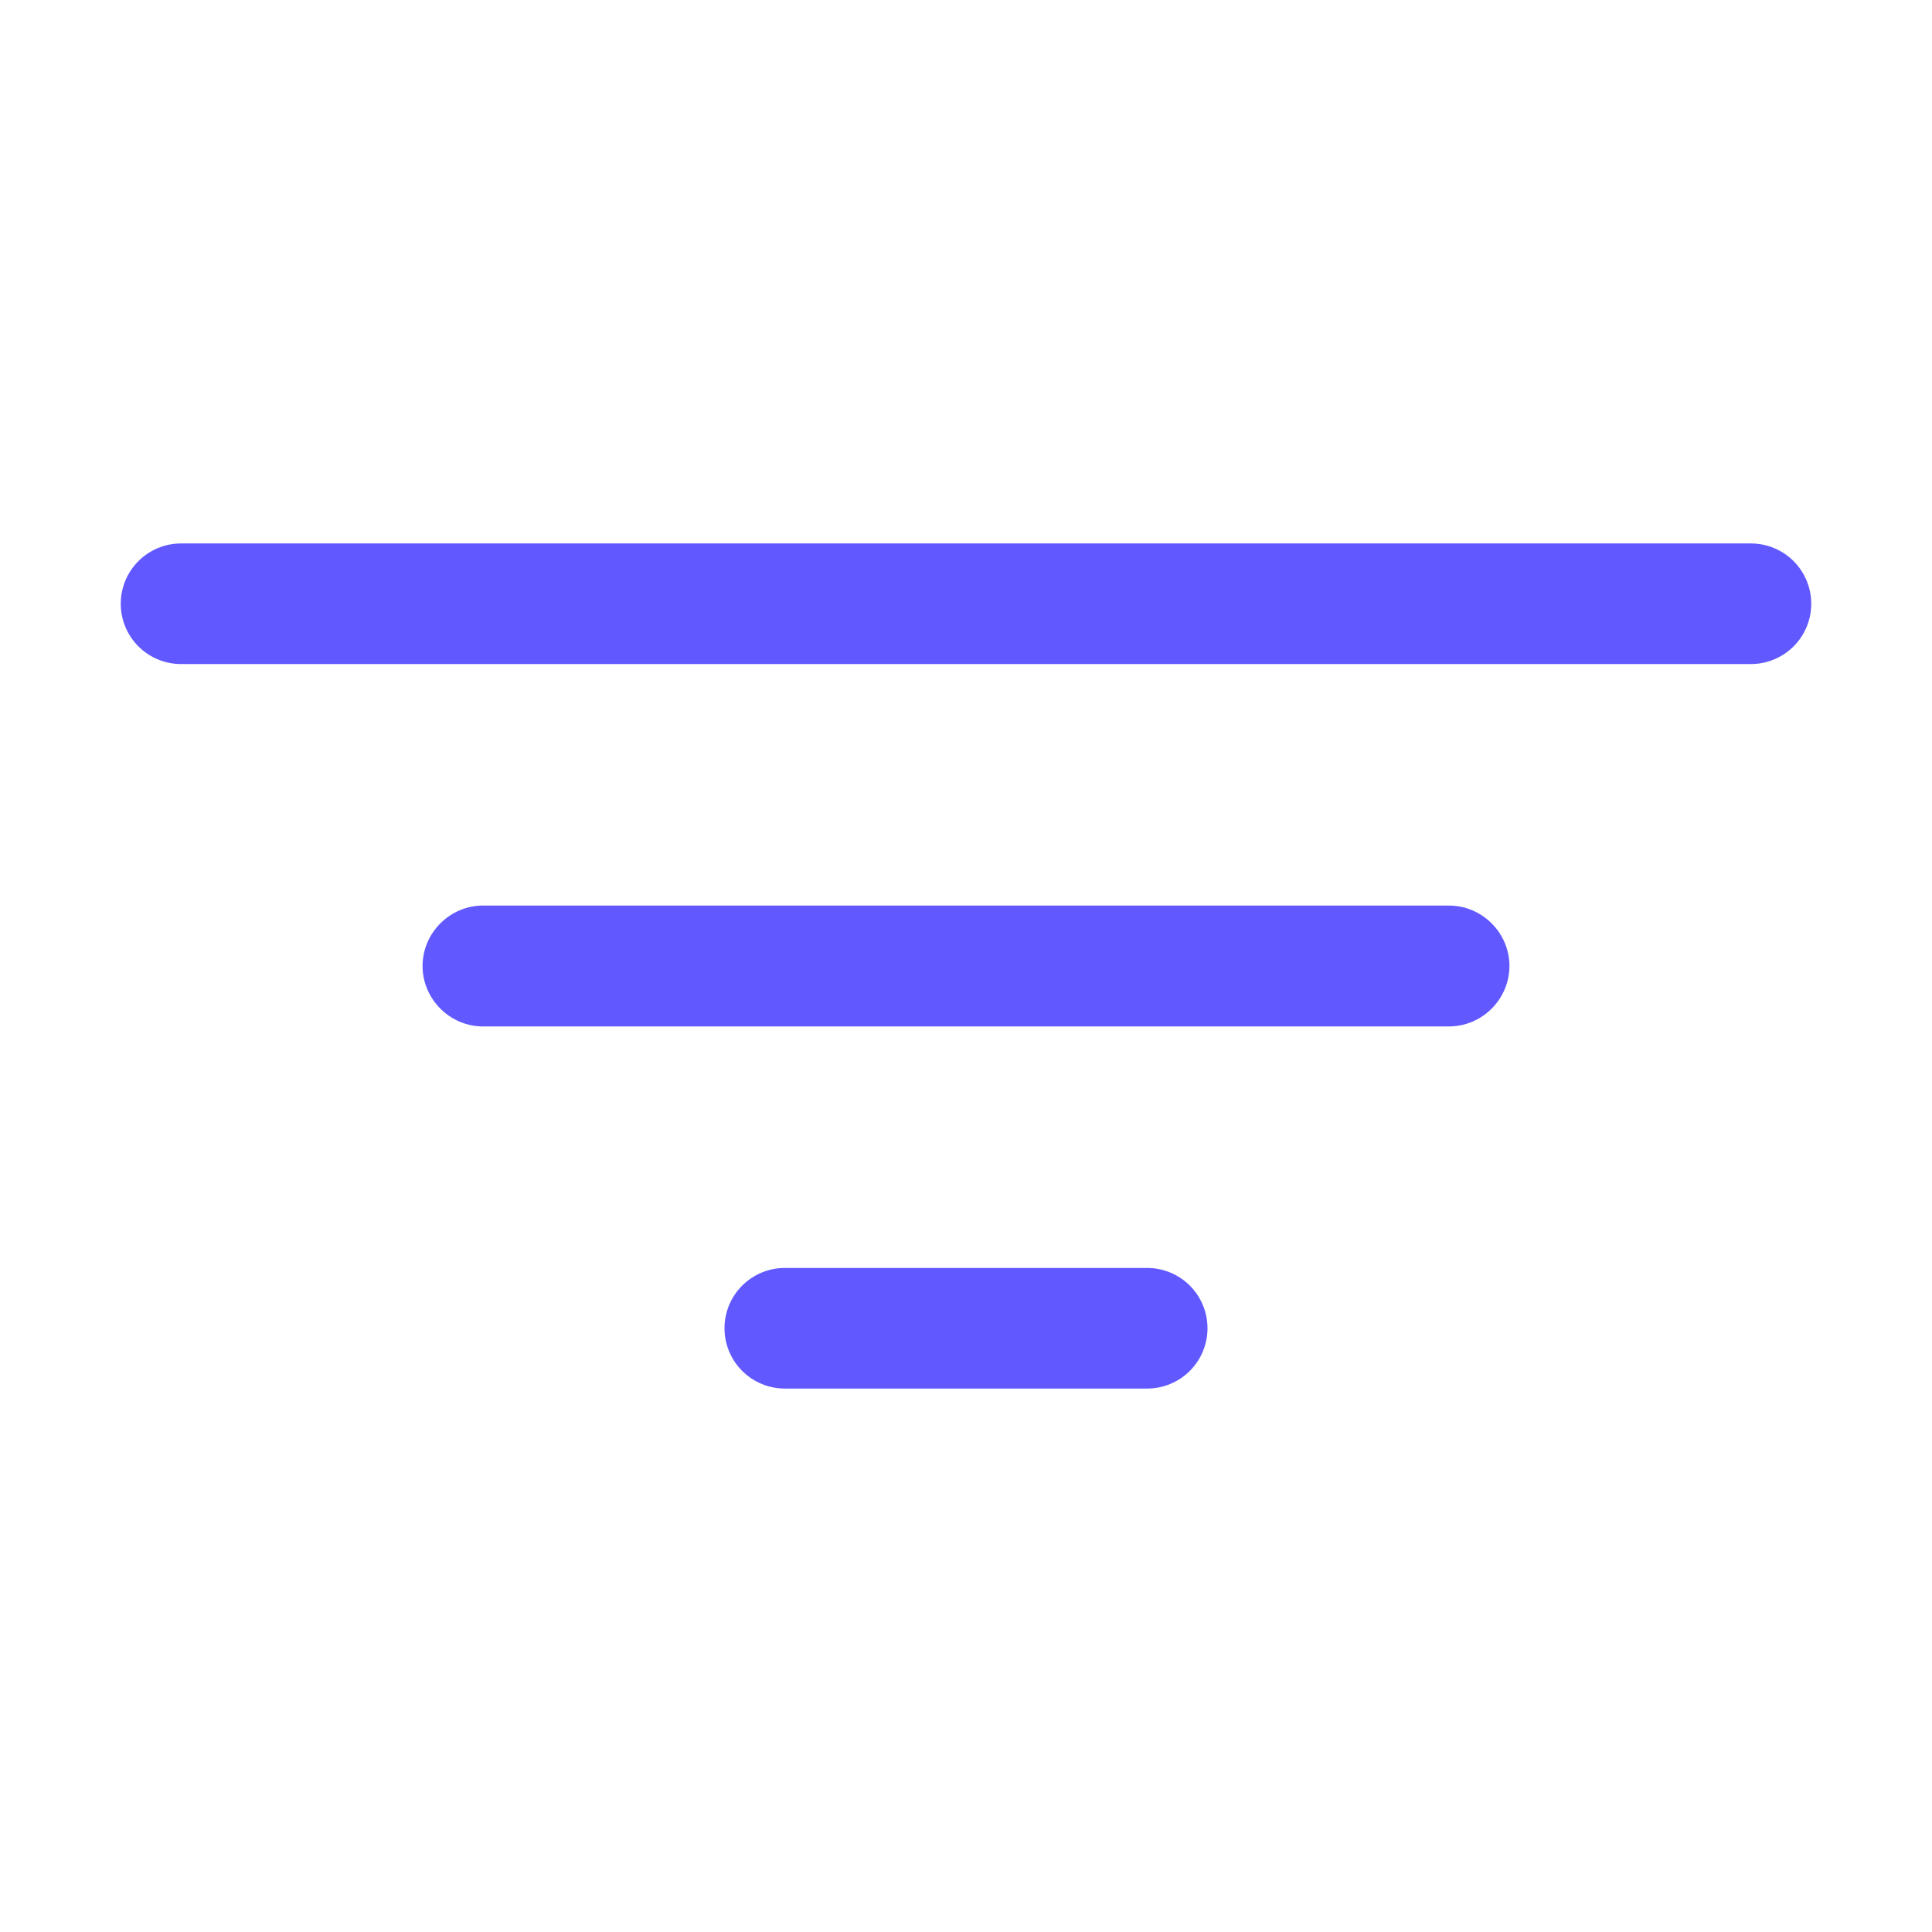
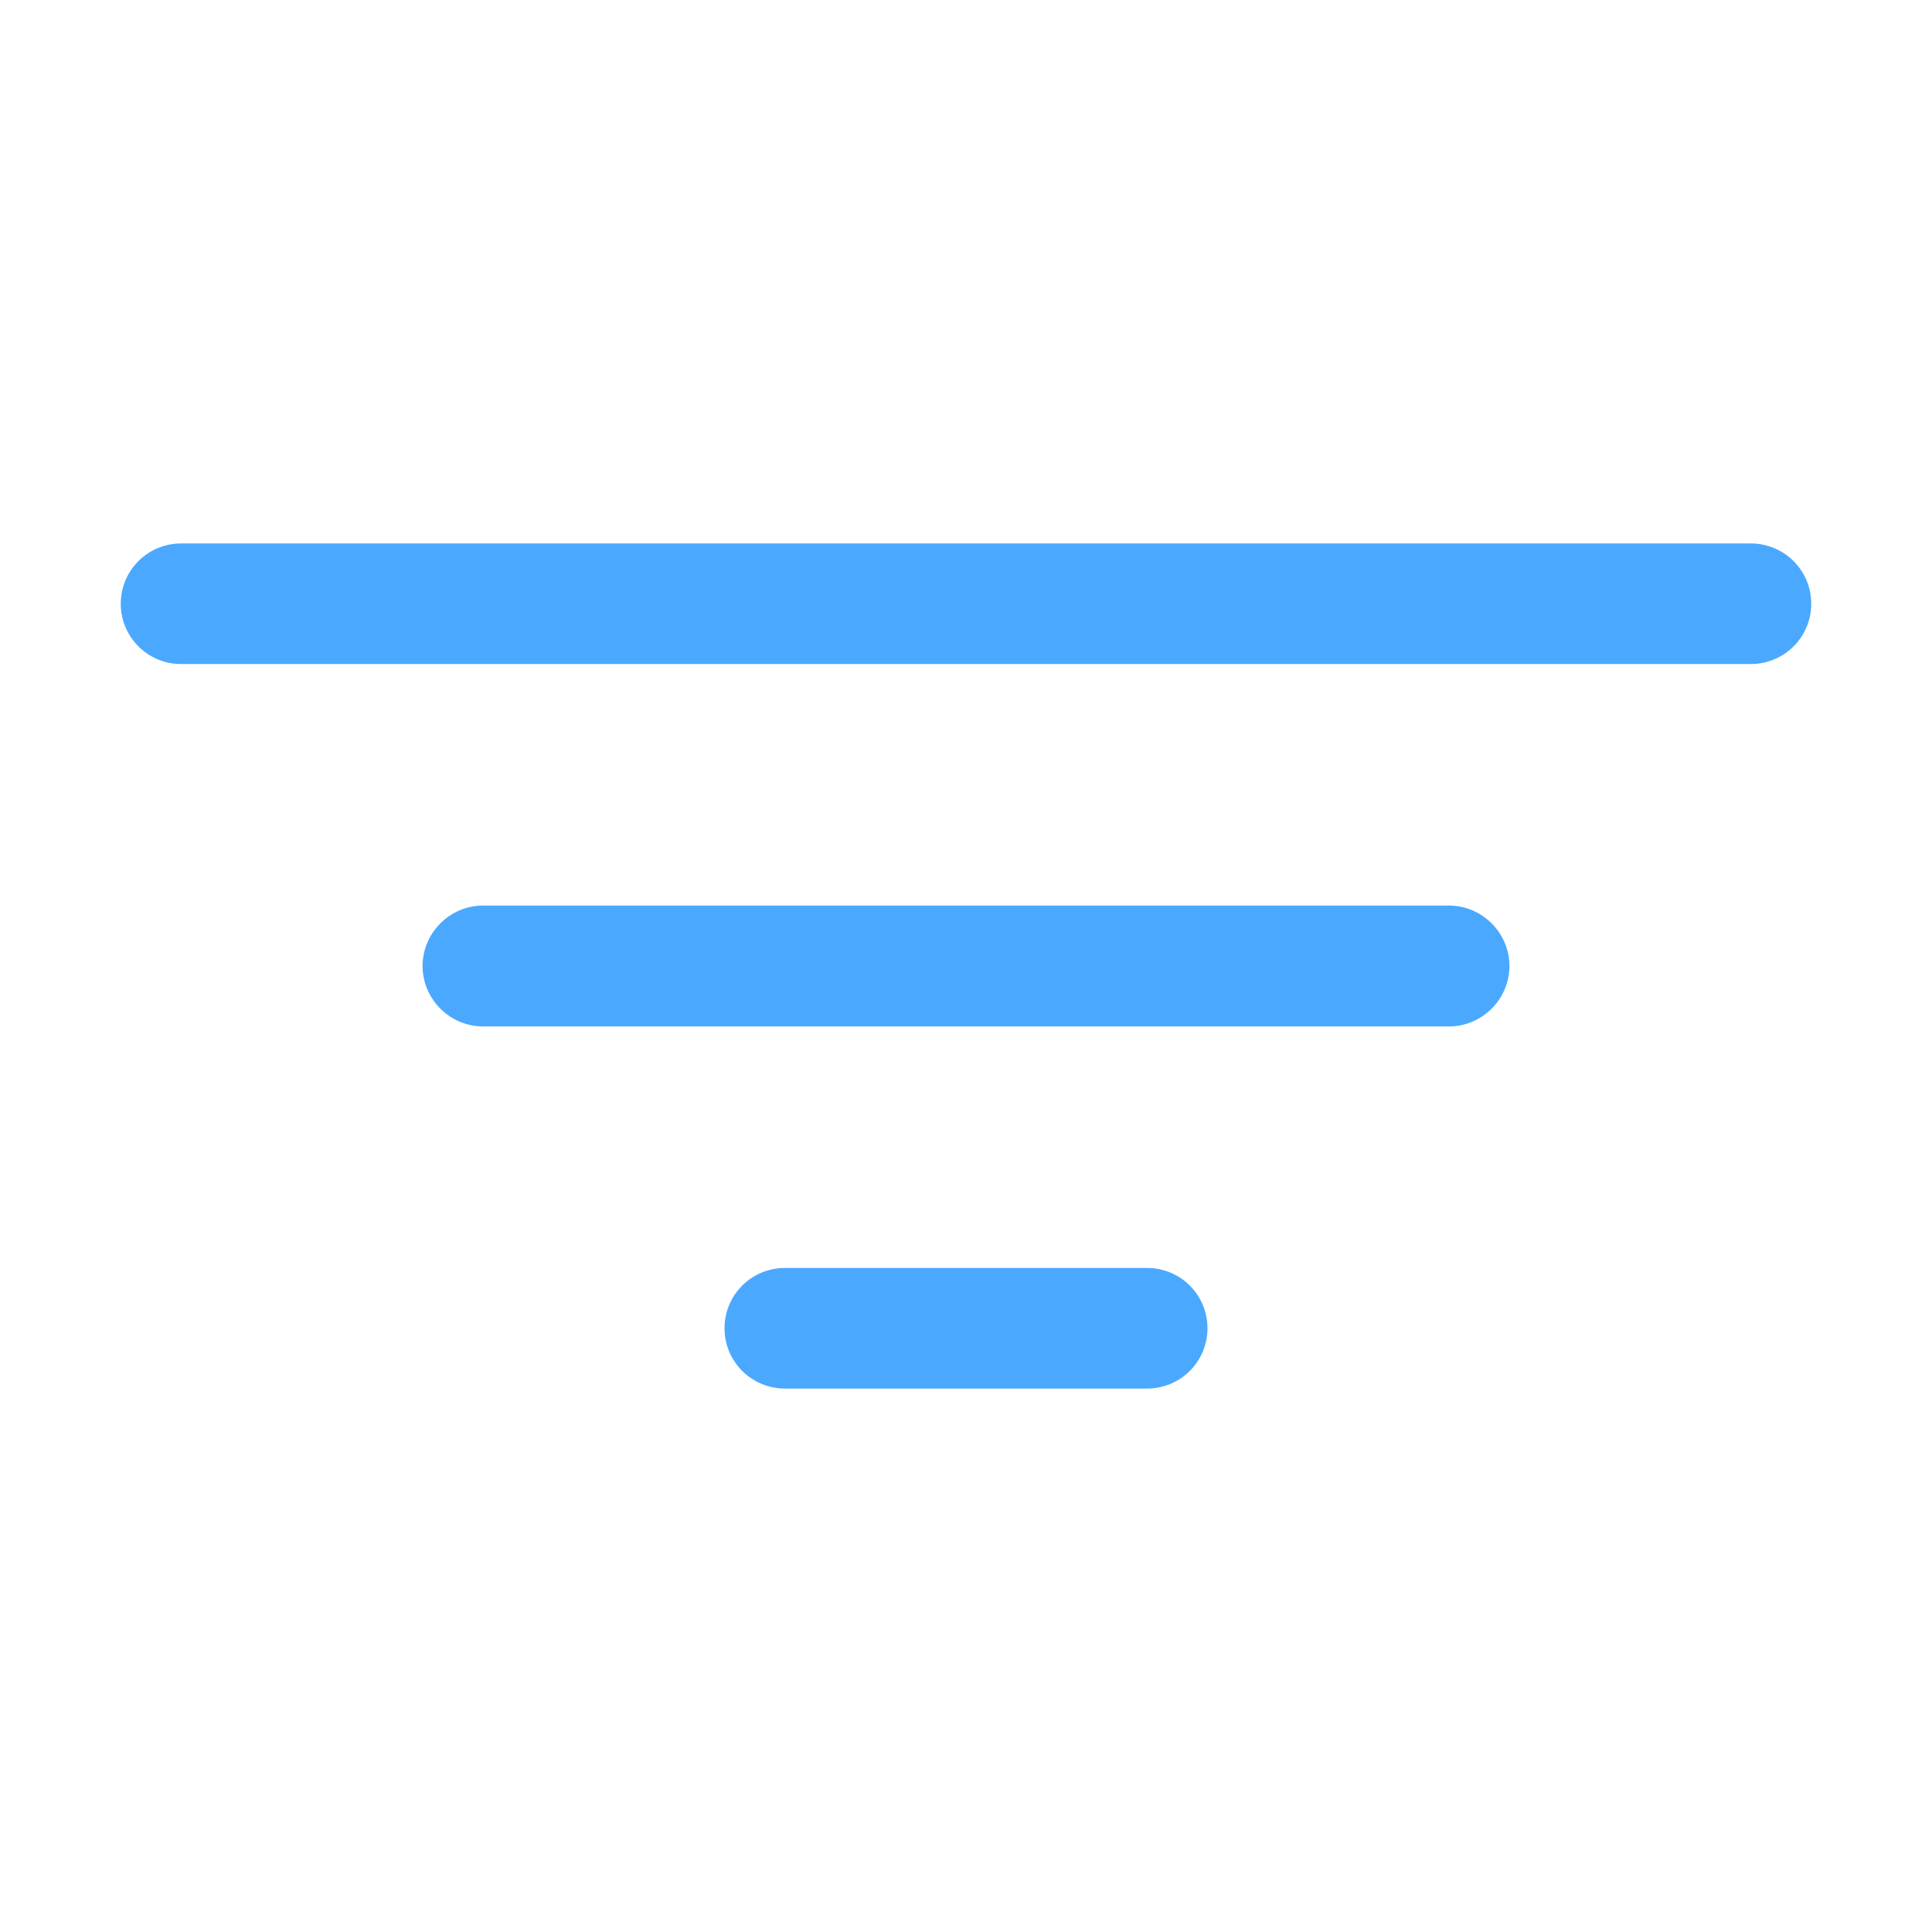
<svg xmlns="http://www.w3.org/2000/svg" width="14" height="14" viewBox="0 0 14 14" fill="none">
-   <path d="M10.938 7C10.938 7.116 10.891 7.227 10.809 7.309C10.727 7.391 10.616 7.438 10.5 7.438H3.5C3.384 7.438 3.273 7.391 3.191 7.309C3.109 7.227 3.062 7.116 3.062 7C3.062 6.884 3.109 6.773 3.191 6.691C3.273 6.609 3.384 6.562 3.5 6.562H10.5C10.616 6.562 10.727 6.609 10.809 6.691C10.891 6.773 10.938 6.884 10.938 7ZM12.688 3.938H1.312C1.196 3.938 1.085 3.984 1.003 4.066C0.921 4.148 0.875 4.259 0.875 4.375C0.875 4.491 0.921 4.602 1.003 4.684C1.085 4.766 1.196 4.812 1.312 4.812H12.688C12.803 4.812 12.915 4.766 12.997 4.684C13.079 4.602 13.125 4.491 13.125 4.375C13.125 4.259 13.079 4.148 12.997 4.066C12.915 3.984 12.803 3.938 12.688 3.938ZM8.312 9.188H5.688C5.571 9.188 5.46 9.234 5.378 9.316C5.296 9.398 5.25 9.509 5.25 9.625C5.25 9.741 5.296 9.852 5.378 9.934C5.46 10.016 5.571 10.062 5.688 10.062H8.312C8.429 10.062 8.54 10.016 8.622 9.934C8.704 9.852 8.75 9.741 8.75 9.625C8.75 9.509 8.704 9.398 8.622 9.316C8.54 9.234 8.429 9.188 8.312 9.188Z" fill="#6159FF" />
+   <path d="M10.938 7C10.938 7.116 10.891 7.227 10.809 7.309C10.727 7.391 10.616 7.438 10.5 7.438H3.5C3.384 7.438 3.273 7.391 3.191 7.309C3.109 7.227 3.062 7.116 3.062 7C3.062 6.884 3.109 6.773 3.191 6.691C3.273 6.609 3.384 6.562 3.5 6.562H10.5C10.616 6.562 10.727 6.609 10.809 6.691C10.891 6.773 10.938 6.884 10.938 7ZM12.688 3.938H1.312C1.196 3.938 1.085 3.984 1.003 4.066C0.921 4.148 0.875 4.259 0.875 4.375C0.875 4.491 0.921 4.602 1.003 4.684C1.085 4.766 1.196 4.812 1.312 4.812H12.688C12.803 4.812 12.915 4.766 12.997 4.684C13.079 4.602 13.125 4.491 13.125 4.375C13.125 4.259 13.079 4.148 12.997 4.066C12.915 3.984 12.803 3.938 12.688 3.938ZM8.312 9.188H5.688C5.571 9.188 5.46 9.234 5.378 9.316C5.296 9.398 5.25 9.509 5.25 9.625C5.25 9.741 5.296 9.852 5.378 9.934C5.46 10.016 5.571 10.062 5.688 10.062H8.312C8.429 10.062 8.54 10.016 8.622 9.934C8.704 9.852 8.75 9.741 8.75 9.625C8.75 9.509 8.704 9.398 8.622 9.316C8.54 9.234 8.429 9.188 8.312 9.188Z" fill="#4AA9FF" />
</svg>
